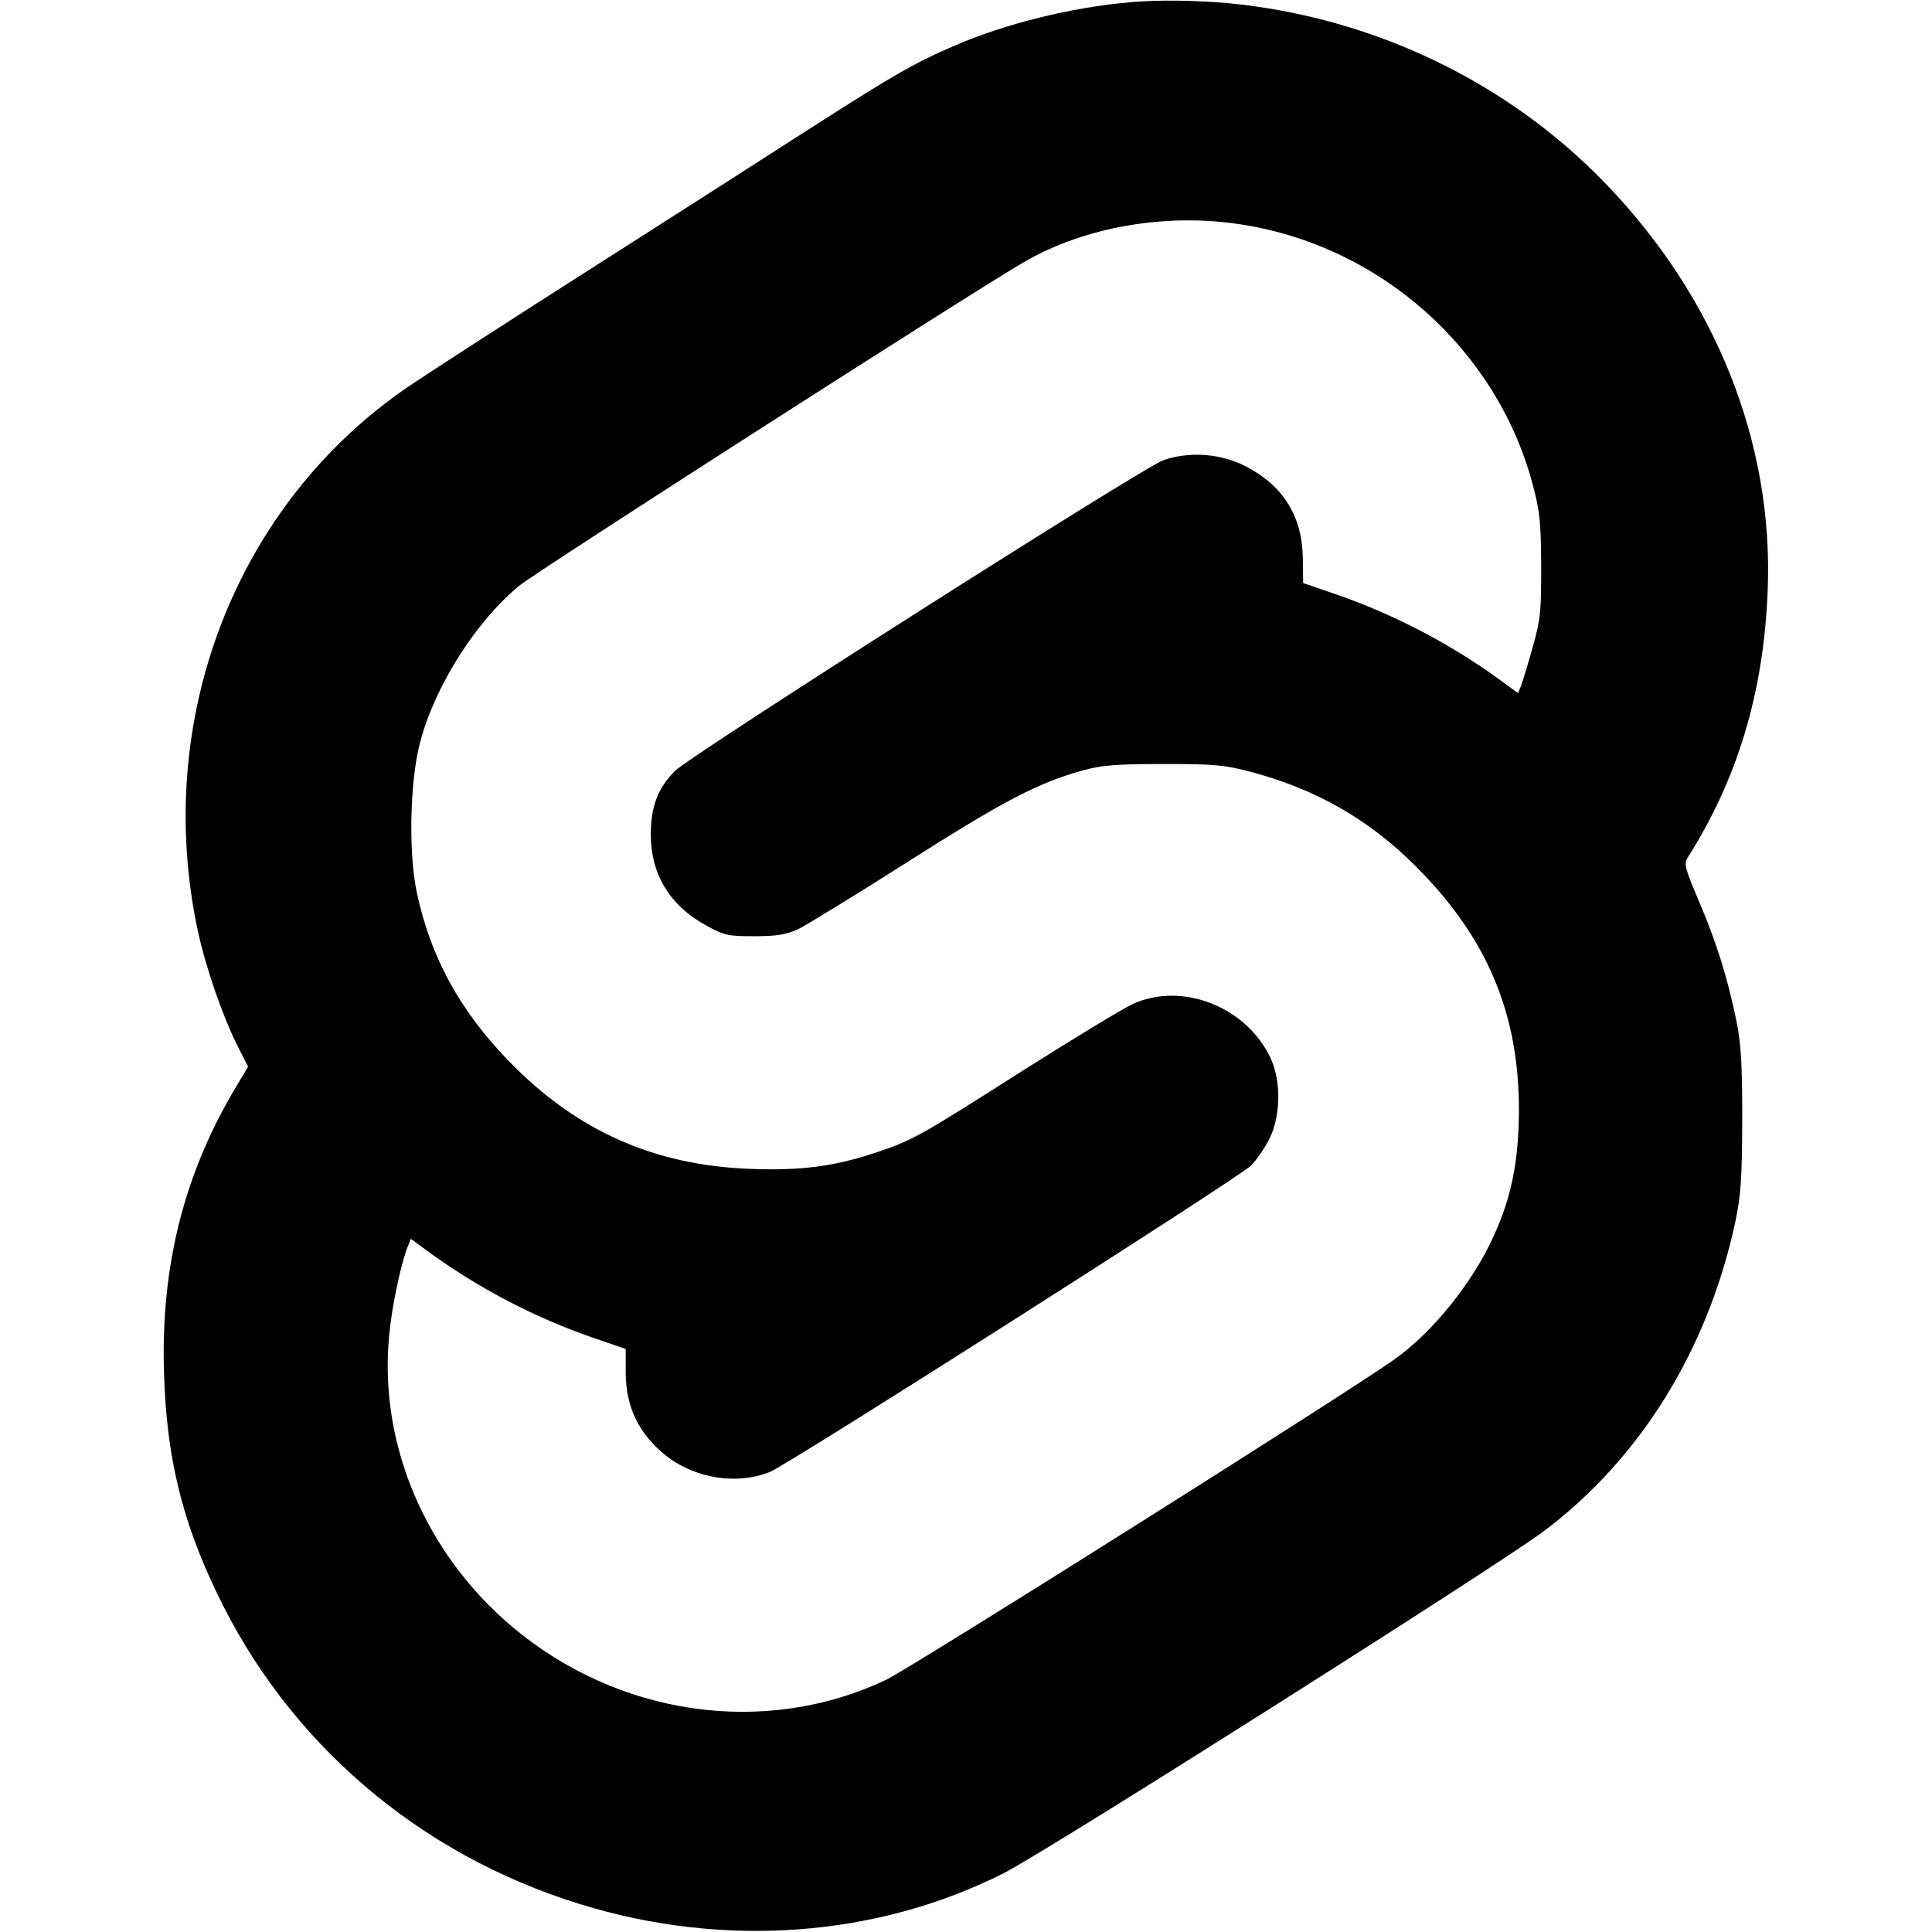
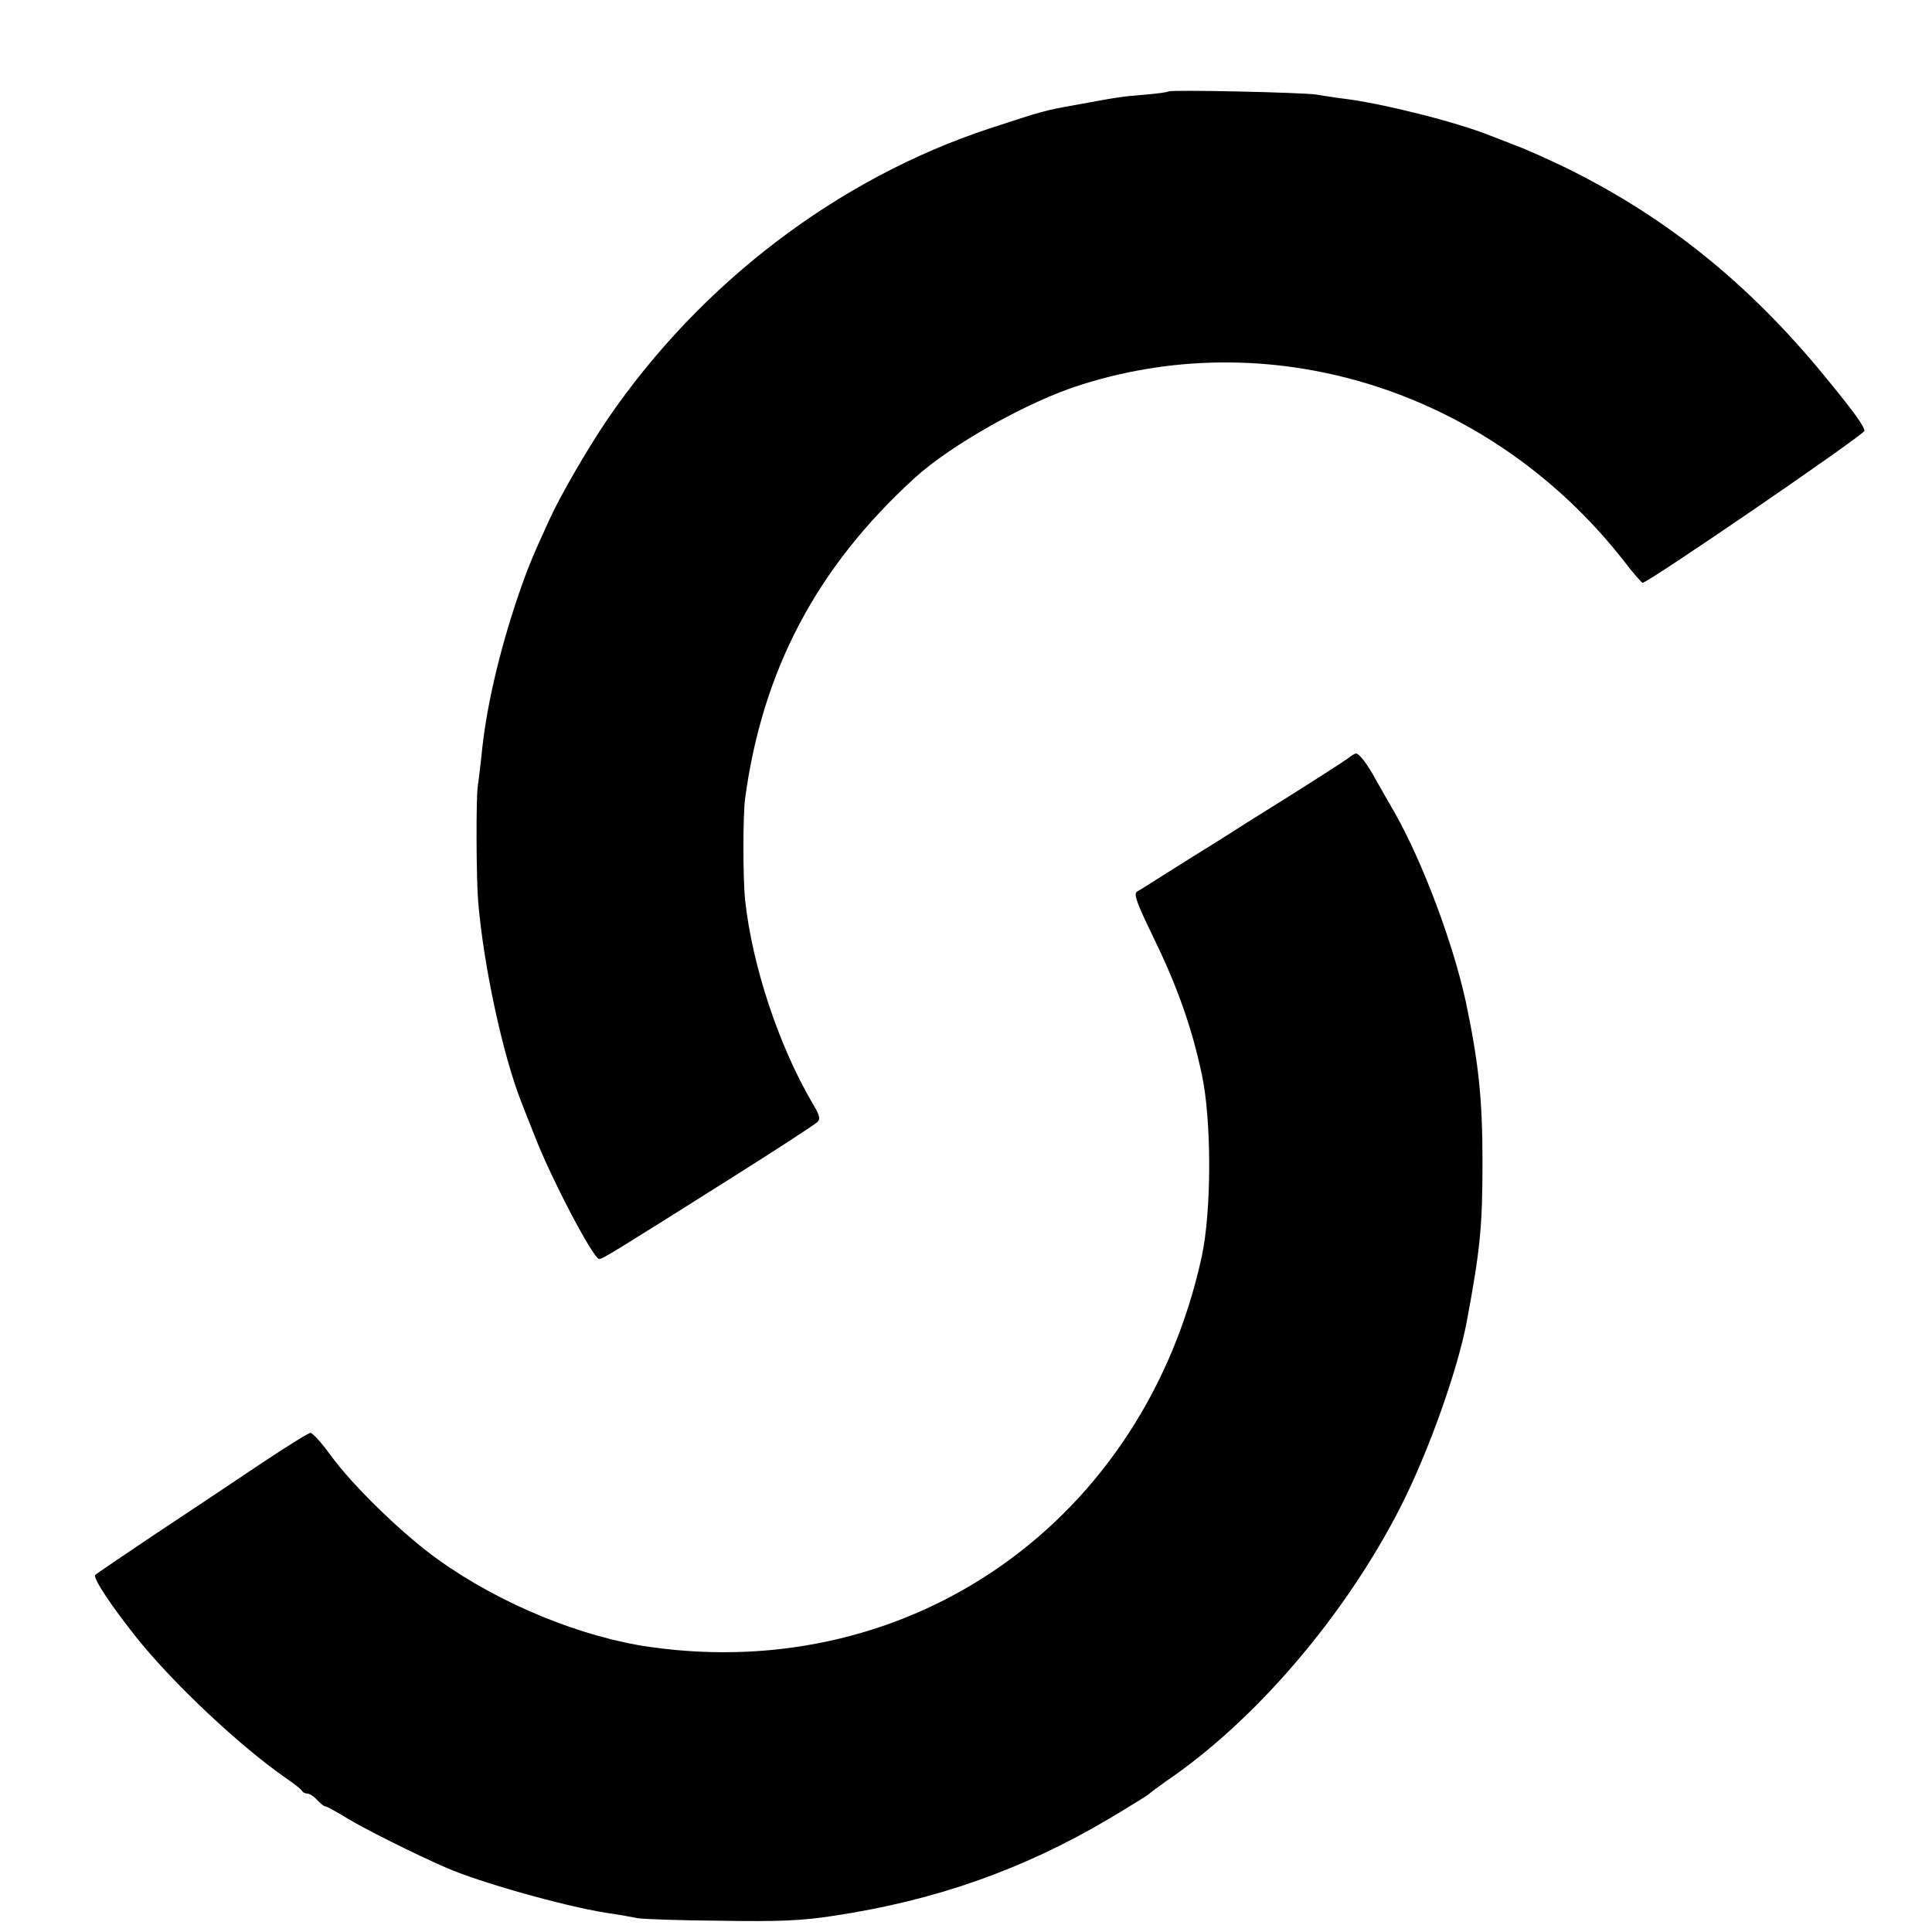
- <svg xmlns="http://www.w3.org/2000/svg" version="1.0" width="616pt" height="616pt" viewBox="0 0 616 616" preserveAspectRatio="xMidYMid meet">
-   <g transform="translate(0,616) scale(0.1,-0.1)" fill="#000000" stroke="none">
-     <path d="M3605 6153 c-188 -16 -401 -69 -560 -138 -130 -56 -194 -93 -455 -260 -118 -76 -433 -278 -700 -448 -267 -170 -531 -341 -587 -379 -551 -375 -817 -1062 -672 -1737 25 -116 79 -271 125 -363 l35 -69 -34 -57 c-170 -281 -245 -578 -234 -922 8 -263 56 -464 167 -696 227 -478 644 -836 1159 -995 458 -142 947 -106 1352 99 132 66 1576 981 1720 1089 308 231 523 578 611 983 19 91 22 135 23 330 0 178 -4 243 -18 312 -28 138 -64 253 -119 382 -45 105 -49 122 -38 140 160 252 243 527 256 851 20 470 -165 936 -518 1301 -315 326 -744 530 -1203 574 -104 9 -222 11 -310 3z m348 -708 c447 -67 819 -398 934 -830 23 -87 26 -120 27 -260 0 -146 -2 -169 -27 -258 -15 -54 -32 -109 -37 -123 l-10 -24 -67 49 c-156 112 -331 203 -513 266 l-105 36 -1 77 c-1 132 -60 230 -176 292 -81 44 -184 52 -268 23 -66 -23 -1505 -939 -1558 -991 -54 -54 -77 -114 -77 -202 0 -128 61 -228 177 -291 58 -32 70 -34 153 -34 72 0 100 5 139 22 26 13 184 109 350 215 305 194 414 251 556 291 63 17 103 21 260 21 168 0 194 -3 282 -26 208 -56 376 -153 524 -302 226 -227 327 -467 327 -776 -1 -162 -23 -275 -81 -402 -67 -148 -194 -306 -317 -393 -152 -108 -1540 -983 -1620 -1021 -386 -183 -855 -116 -1194 171 -277 235 -424 584 -390 928 8 89 36 222 58 280 l11 27 67 -49 c156 -112 331 -203 513 -266 l105 -36 0 -77 c1 -99 34 -177 106 -244 93 -88 240 -117 354 -71 61 25 1487 933 1533 976 18 18 45 57 60 87 35 72 37 180 5 252 -75 167 -284 250 -443 176 -30 -14 -187 -109 -348 -211 -325 -207 -352 -223 -467 -261 -133 -45 -242 -59 -400 -53 -308 11 -554 120 -770 341 -159 163 -254 337 -297 545 -26 127 -21 355 12 476 47 178 177 383 315 497 57 47 1470 953 1616 1036 192 109 446 153 682 117z" />
+ <svg xmlns="http://www.w3.org/2000/svg" version="1.0" width="600pt" height="600pt" viewBox="0 0 600 600" preserveAspectRatio="xMidYMid meet">
+   <g transform="translate(0,600) scale(0.1,-0.1)" fill="#000000" stroke="none">
+     <path d="M3629 5716 c-2 -2 -35 -7 -74 -10 -73 -6 -79 -7 -215 -32 -96 -17 -99 -18 -267 -73 -470 -155 -896 -479 -1185 -901 -62 -91 -146 -236 -180 -310 -53 -115 -69 -154 -97 -235 -61 -179 -103 -360 -116 -505 -4 -36 -9 -76 -11 -90 -6 -34 -5 -291 1 -360 17 -202 77 -479 135 -625 4 -11 23 -58 41 -104 52 -134 182 -381 200 -381 10 0 43 20 414 254 138 87 256 164 263 171 11 10 8 21 -16 61 -104 178 -186 425 -208 629 -7 68 -7 263 0 315 54 400 223 719 527 996 113 103 353 238 516 289 608 193 1278 -25 1686 -547 28 -37 55 -67 58 -68 16 -1 689 460 689 472 0 14 -33 60 -126 173 -234 285 -490 491 -801 644 -54 26 -125 58 -158 70 -33 13 -69 27 -80 31 -102 41 -336 100 -455 114 -25 3 -61 9 -80 12 -40 7 -455 16 -461 10z" />
+     <path d="M4185 3644 c-11 -8 -93 -61 -182 -117 -90 -56 -182 -114 -205 -129 -24 -15 -65 -41 -93 -58 -27 -17 -75 -47 -105 -66 -30 -19 -61 -39 -69 -43 -11 -7 -1 -35 51 -142 73 -150 118 -275 150 -424 31 -142 31 -425 0 -568 -179 -818 -897 -1327 -1712 -1212 -214 30 -468 134 -660 272 -108 77 -266 230 -335 326 -27 37 -54 67 -61 67 -6 0 -80 -46 -165 -103 -85 -57 -230 -154 -324 -216 -93 -63 -174 -117 -179 -122 -9 -8 49 -96 133 -201 116 -143 317 -331 456 -428 28 -19 52 -38 53 -42 2 -4 9 -8 16 -8 7 0 21 -9 31 -20 10 -11 21 -20 26 -20 4 0 36 -18 71 -39 53 -32 206 -109 303 -151 102 -45 364 -119 495 -140 41 -6 86 -14 100 -17 14 -3 129 -7 255 -8 183 -3 255 0 352 15 315 47 589 143 856 301 67 40 124 75 127 79 3 3 26 20 51 38 279 189 560 519 731 857 85 168 175 421 203 570 42 224 49 297 49 495 0 198 -12 310 -52 500 -40 183 -134 433 -220 585 -19 33 -46 80 -60 105 -26 48 -51 80 -61 80 -3 0 -15 -7 -26 -16z" />
  </g>
</svg>
